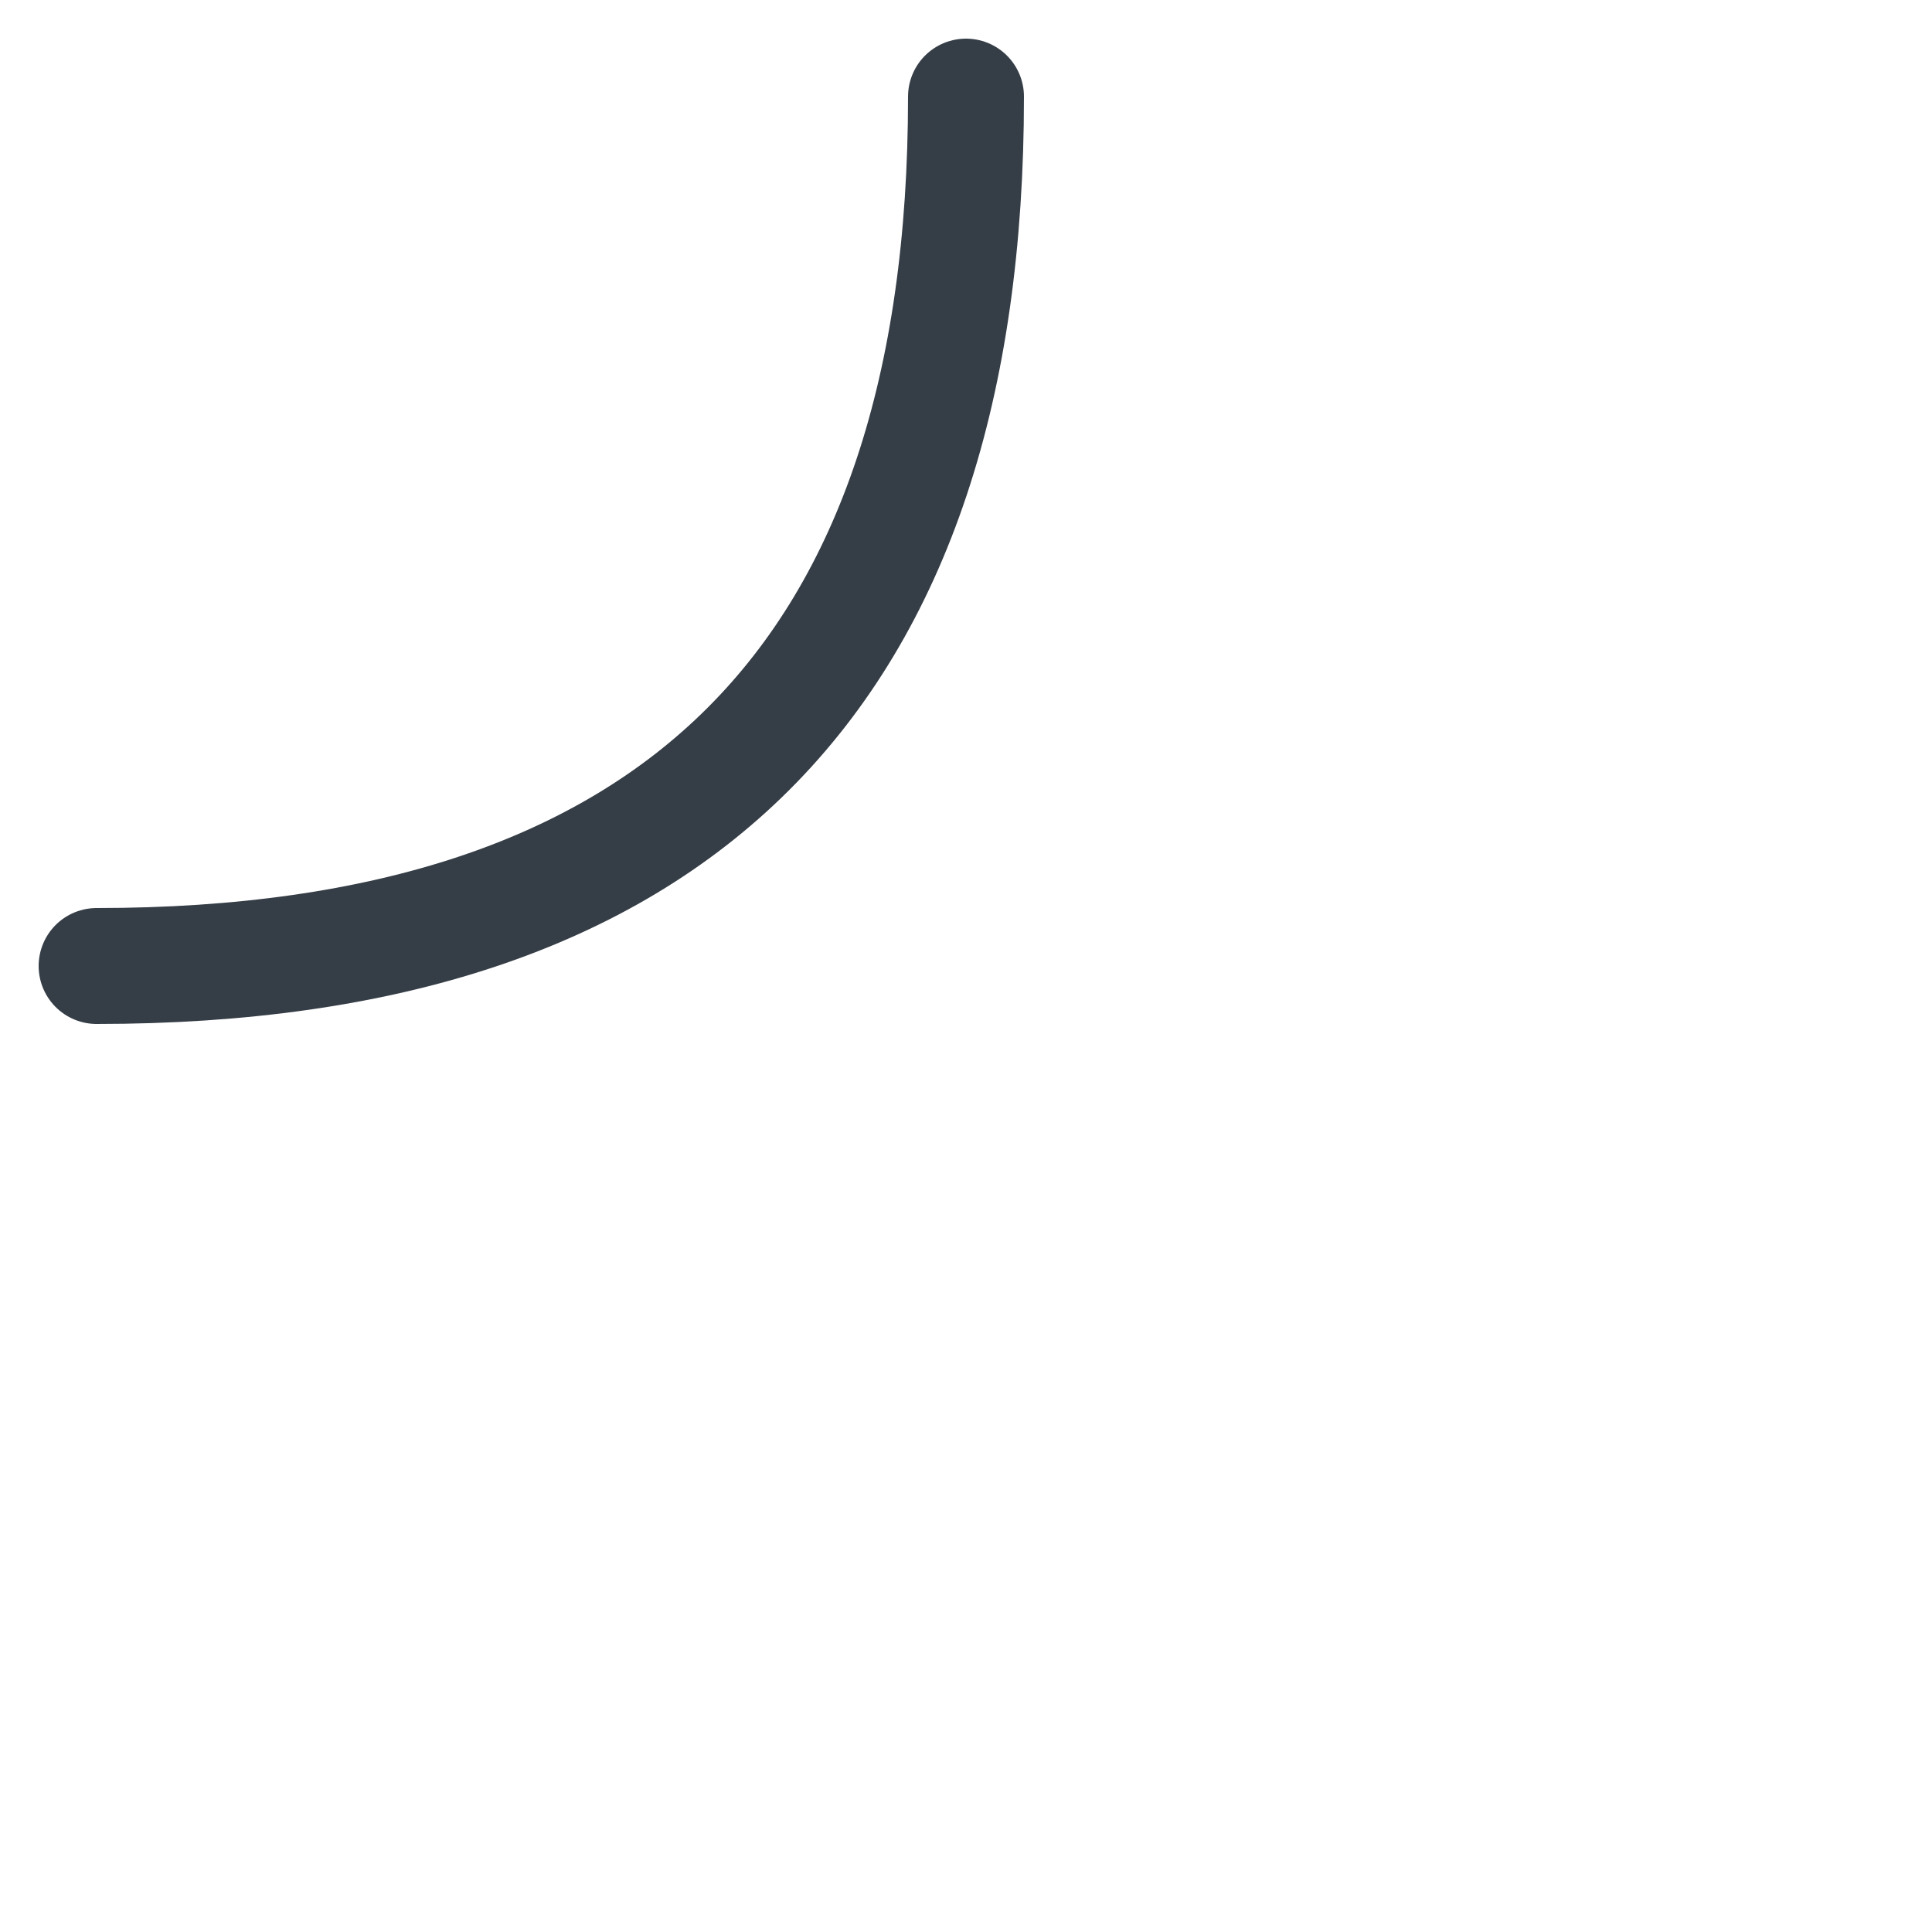
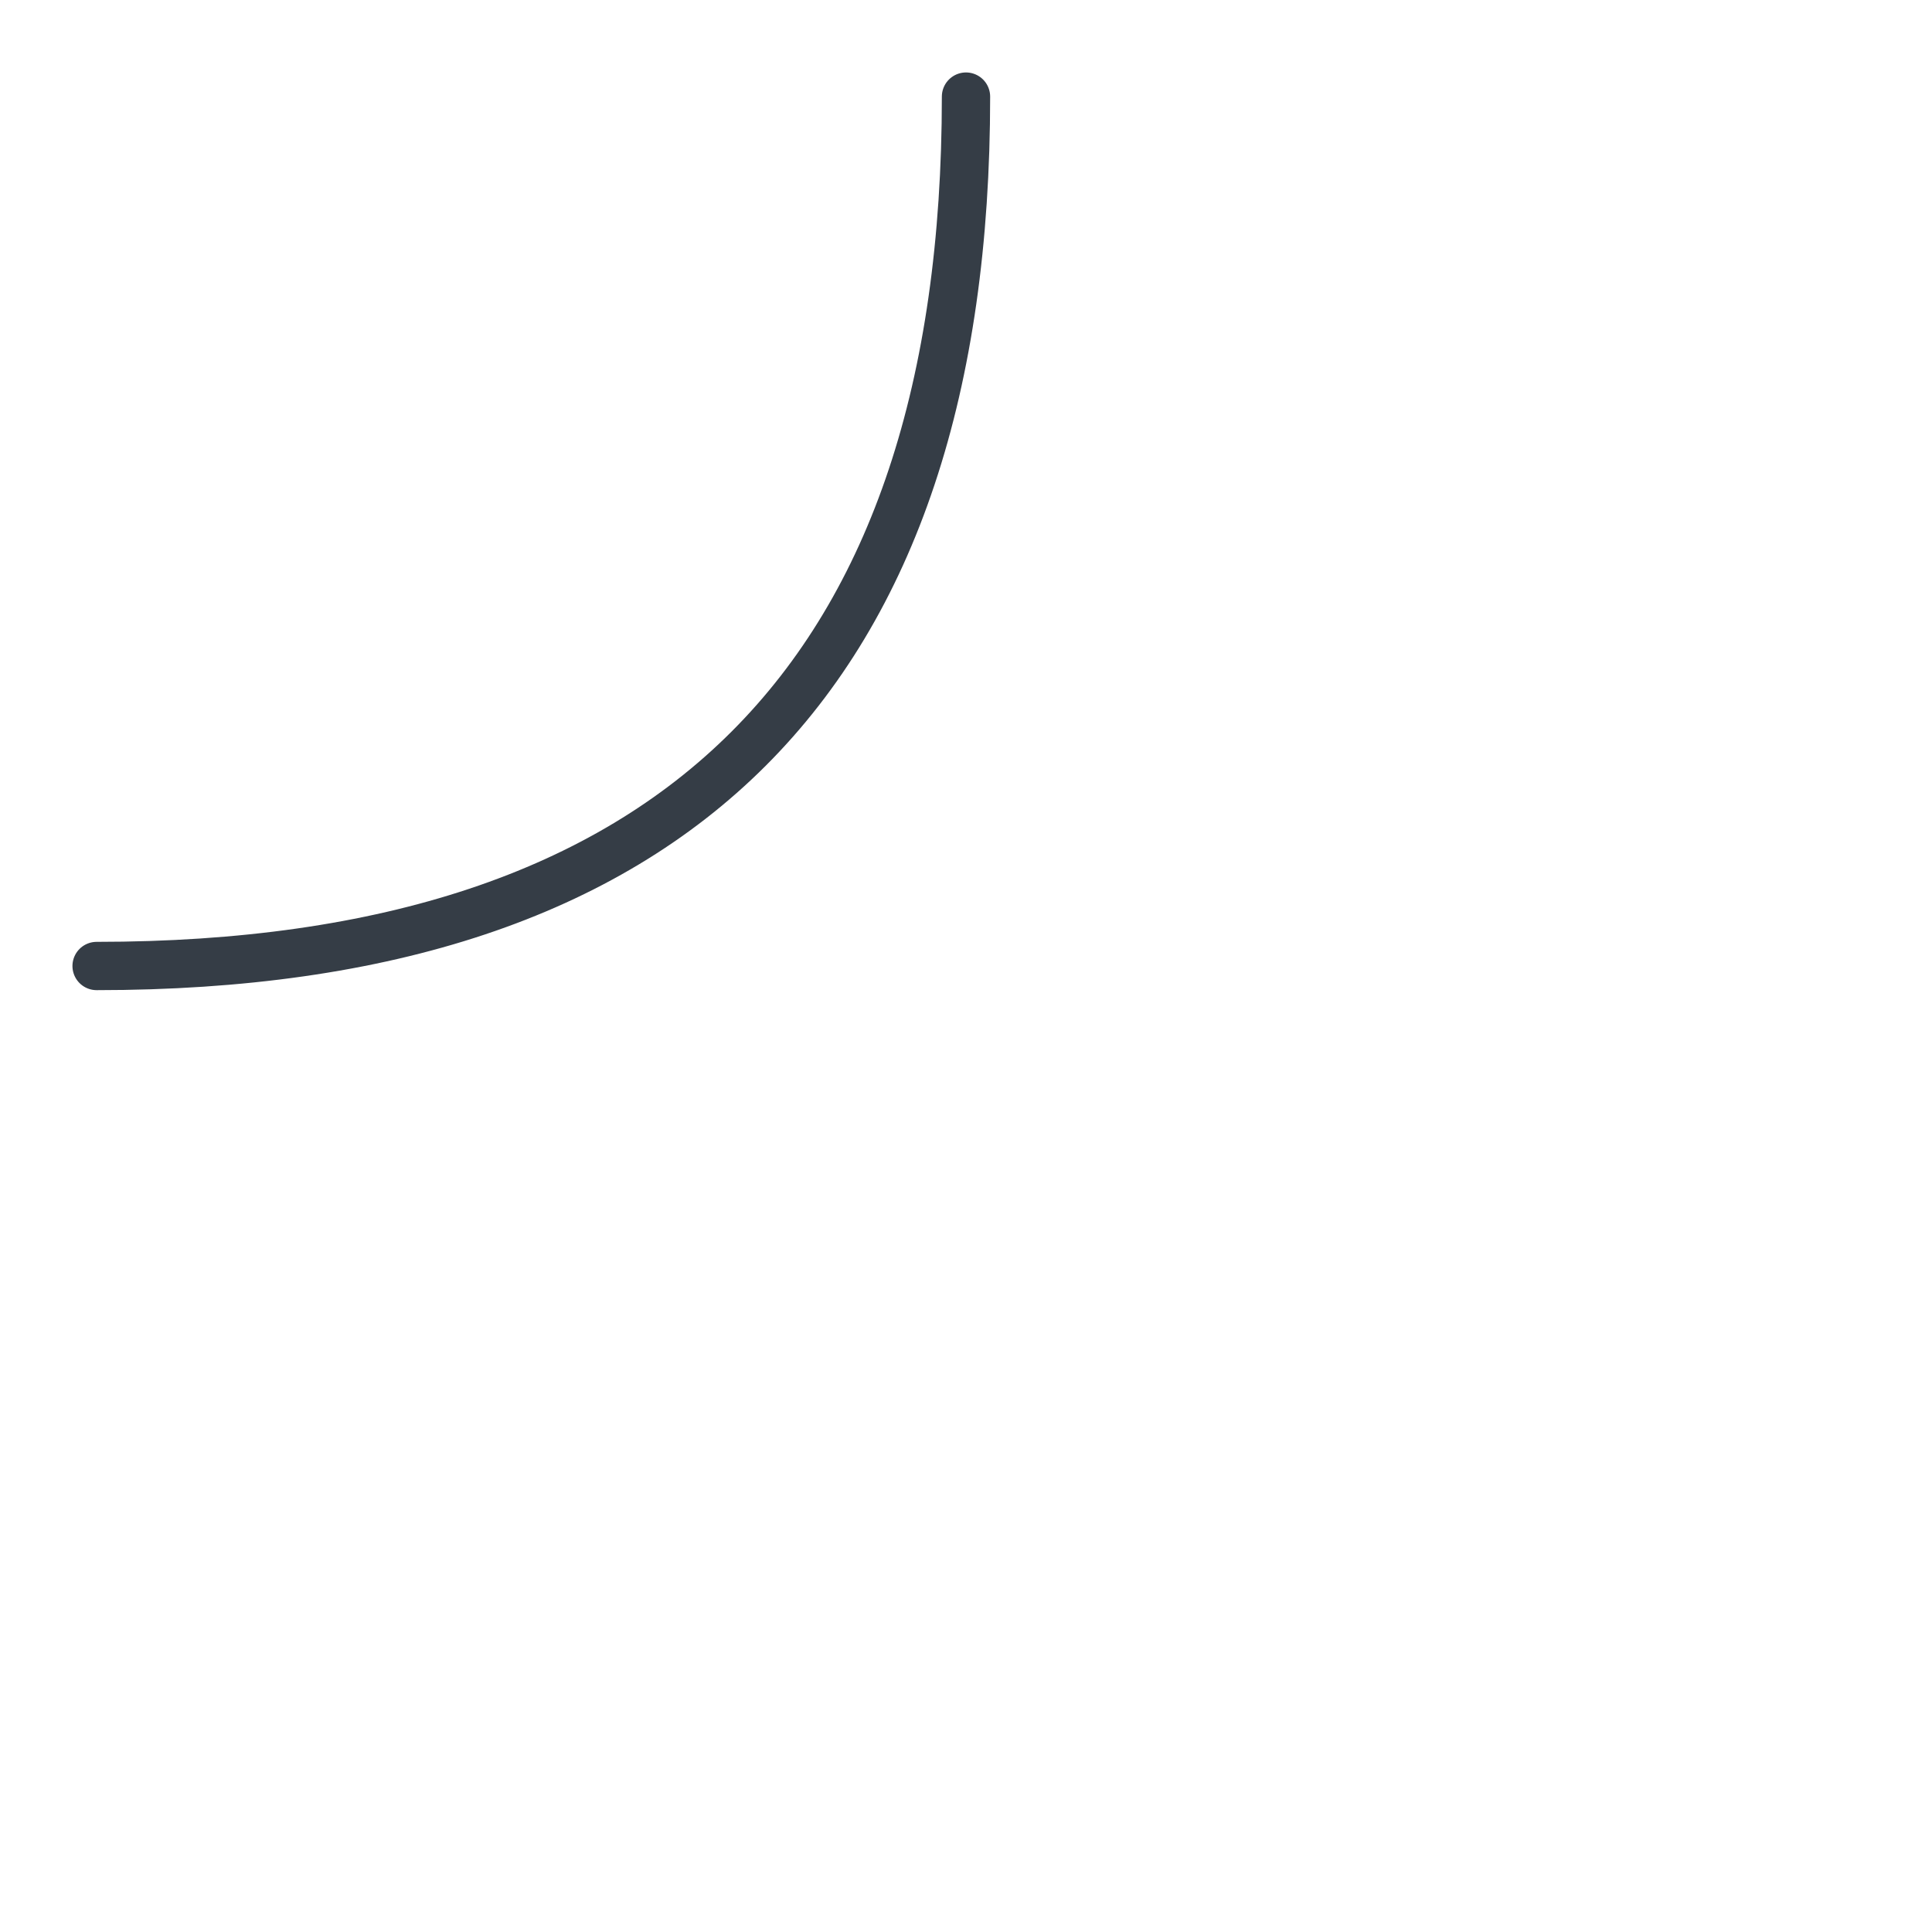
<svg xmlns="http://www.w3.org/2000/svg" version="1.1" width="100px" height="100px" viewBox="0 0 100 100">
  <style type="text/css">
        .arrow{
            stroke: hsl(212, 14%, 24%);
-             stroke-width: 6px;
+             stroke-width: 2.5px;
            stroke-linecap: round;
            fill: none;
        }
    </style>
-   <path class="arrow" d="         M 5,50         Q 50,50 50,5     " />
+   <path vector-effect="non-scaling-stroke" shape-rendering="crisp edges" class="arrow" d="         M 5,50         Q 50,50 50,5     " />
</svg>
